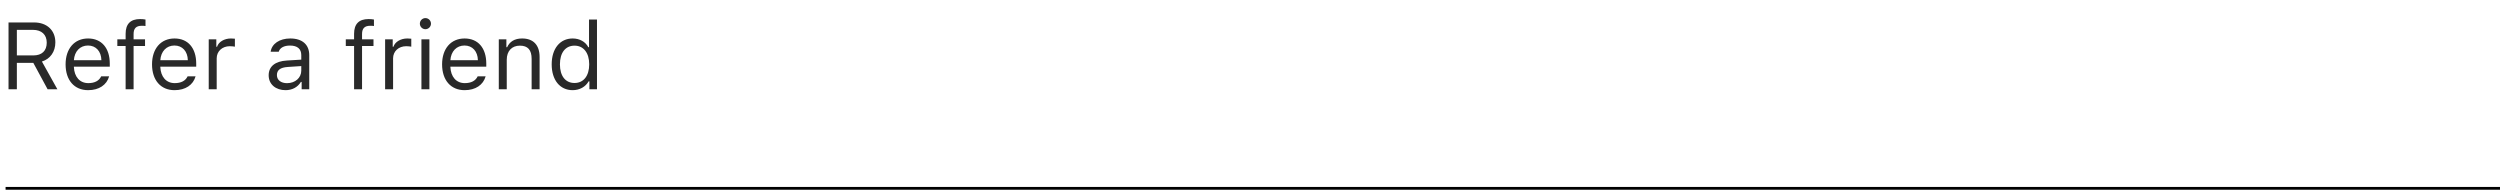
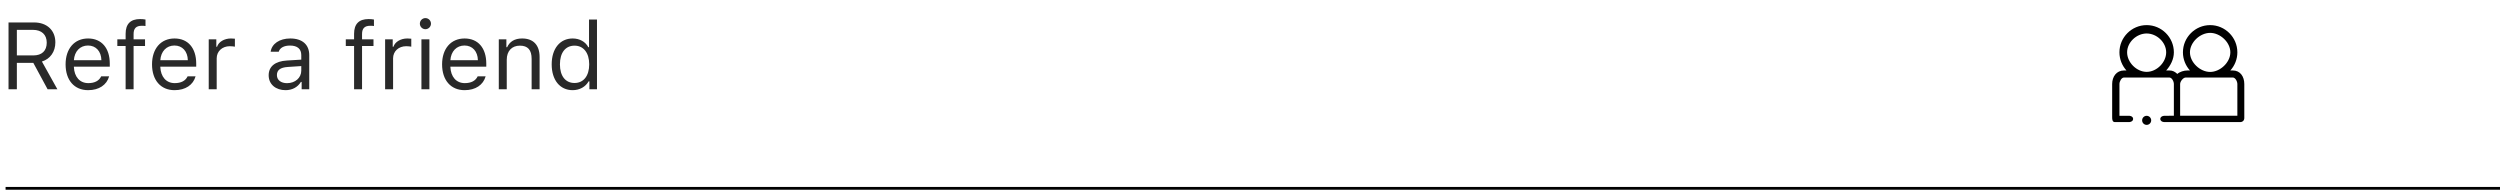
<svg xmlns="http://www.w3.org/2000/svg" width="896" height="68" viewBox="0 0 896 68" fill="none">
  <path d="M6.043 10.7H11.804C14.892 10.7 16.751 12.41 16.751 15.282C16.751 18.221 15.008 19.864 11.937 19.864H6.043V10.7ZM6.043 22.52H11.937L17.066 32H20.569L15.024 22.056C18.029 21.109 19.839 18.52 19.839 15.183C19.839 10.866 16.817 8.044 12.202 8.044H3.055V32H6.043V22.52ZM31.543 16.311C34.382 16.311 36.274 18.403 36.341 21.574H26.48C26.695 18.403 28.688 16.311 31.543 16.311ZM36.258 27.368C35.511 28.945 33.95 29.792 31.643 29.792C28.605 29.792 26.629 27.551 26.48 24.015V23.882H39.346V22.786C39.346 17.225 36.407 13.788 31.576 13.788C26.662 13.788 23.508 17.44 23.508 23.068C23.508 28.73 26.612 32.315 31.576 32.315C35.494 32.315 38.25 30.439 39.113 27.368H36.258ZM45.023 32H47.879V16.494H51.98V14.104H47.879V12.194C47.879 10.235 48.742 9.239 50.801 9.239C51.315 9.239 51.797 9.256 52.145 9.322V6.998C51.548 6.882 50.917 6.832 50.22 6.832C46.816 6.832 45.023 8.542 45.023 12.111V14.104H42.052V16.494H45.023V32ZM62.522 16.311C65.36 16.311 67.253 18.403 67.319 21.574H57.458C57.674 18.403 59.666 16.311 62.522 16.311ZM67.236 27.368C66.489 28.945 64.929 29.792 62.621 29.792C59.583 29.792 57.607 27.551 57.458 24.015V23.882H70.324V22.786C70.324 17.225 67.386 13.788 62.555 13.788C57.641 13.788 54.486 17.44 54.486 23.068C54.486 28.73 57.591 32.315 62.555 32.315C66.473 32.315 69.228 30.439 70.092 27.368H67.236ZM74.807 32H77.662V20.91C77.662 18.387 79.638 16.561 82.36 16.561C82.925 16.561 83.954 16.66 84.186 16.727V13.871C83.821 13.821 83.224 13.788 82.759 13.788C80.385 13.788 78.326 15.017 77.795 16.76H77.529V14.104H74.807V32ZM102.863 29.809C100.788 29.809 99.244 28.746 99.244 26.92C99.244 25.127 100.439 24.181 103.162 23.998L107.977 23.683V25.326C107.977 27.883 105.802 29.809 102.863 29.809ZM102.332 32.315C104.723 32.315 106.682 31.27 107.844 29.36H108.109V32H110.832V19.748C110.832 16.029 108.392 13.788 104.025 13.788C100.207 13.788 97.385 15.681 97.003 18.553H99.892C100.29 17.142 101.784 16.328 103.926 16.328C106.599 16.328 107.977 17.54 107.977 19.748V21.375L102.813 21.69C98.647 21.939 96.289 23.782 96.289 26.986C96.289 30.257 98.862 32.315 102.332 32.315ZM126.902 32H129.758V16.494H133.858V14.104H129.758V12.194C129.758 10.235 130.621 9.239 132.68 9.239C133.194 9.239 133.676 9.256 134.024 9.322V6.998C133.427 6.882 132.796 6.832 132.099 6.832C128.695 6.832 126.902 8.542 126.902 12.111V14.104H123.931V16.494H126.902V32ZM138.025 32H140.881V20.91C140.881 18.387 142.856 16.561 145.579 16.561C146.144 16.561 147.173 16.66 147.405 16.727V13.871C147.04 13.821 146.442 13.788 145.978 13.788C143.604 13.788 141.545 15.017 141.014 16.76H140.748V14.104H138.025V32ZM151.041 32H153.896V14.104H151.041V32ZM152.469 10.468C153.564 10.468 154.461 9.571 154.461 8.476C154.461 7.38 153.564 6.483 152.469 6.483C151.373 6.483 150.477 7.38 150.477 8.476C150.477 9.571 151.373 10.468 152.469 10.468ZM166.48 16.311C169.319 16.311 171.212 18.403 171.278 21.574H161.417C161.633 18.403 163.625 16.311 166.48 16.311ZM171.195 27.368C170.448 28.945 168.888 29.792 166.58 29.792C163.542 29.792 161.566 27.551 161.417 24.015V23.882H174.283V22.786C174.283 17.225 171.345 13.788 166.514 13.788C161.6 13.788 158.445 17.44 158.445 23.068C158.445 28.73 161.55 32.315 166.514 32.315C170.432 32.315 173.188 30.439 174.051 27.368H171.195ZM178.766 32H181.621V21.408C181.621 18.27 183.464 16.361 186.319 16.361C189.175 16.361 190.536 17.889 190.536 21.109V32H193.392V20.412C193.392 16.162 191.15 13.788 187.133 13.788C184.394 13.788 182.65 14.95 181.754 16.926H181.488V14.104H178.766V32ZM205.245 32.315C207.719 32.315 209.844 31.137 210.973 29.145H211.238V32H213.961V6.998H211.105V16.926H210.856C209.844 14.967 207.735 13.788 205.245 13.788C200.696 13.788 197.725 17.44 197.725 23.052C197.725 28.68 200.663 32.315 205.245 32.315ZM205.909 16.361C209.146 16.361 211.172 18.951 211.172 23.052C211.172 27.186 209.163 29.742 205.909 29.742C202.639 29.742 200.68 27.235 200.68 23.052C200.68 18.885 202.655 16.361 205.909 16.361Z" fill="#292929" />
  <line x1="2" y1="67.5" x2="896" y2="67.5" stroke="black" />
+   <path fill-rule="evenodd" clip-rule="evenodd" d="M769.361 9C763.995 9 759.607 13.388 759.608 18.753C759.608 21.249 760.566 23.527 762.121 25.256H761.242C758.57 25.257 757 27.452 757 30.125L757 42C756.997 42.902 757.098 43.763 758 43.76H762.861C765.077 43.801 765.076 41.438 762.861 41.497L759.608 41.51V30.125C759.608 29.197 760.313 27.781 761.242 27.781H769.364H777.495C778.423 27.781 779.114 29.197 779.114 30.125V41.484L775.864 41.497C773.695 41.497 773.689 43.76 775.858 43.76H802.858C803.756 43.756 804.363 43.18 804.358 42.281V30.125C804.358 27.452 802.912 25.256 800.239 25.256H799.357C800.912 23.527 801.87 21.249 801.87 18.753C801.87 13.388 797.483 9 792.117 9C786.752 9 782.364 13.388 782.364 18.753C782.364 21.249 783.322 23.527 784.878 25.256H783.983C782.735 25.256 781.223 25.718 780.357 26.5C779.492 25.718 778.742 25.256 777.495 25.256H776.357C777.913 23.527 779.114 21.249 779.114 18.753C779.114 13.388 774.726 9 769.361 9ZM769.361 12C772.97 12 776.357 15.148 776.357 18.757C776.357 22.366 772.973 25.757 769.364 25.757C765.755 25.757 762.357 22.366 762.357 18.757C762.357 15.148 765.752 12 769.361 12ZM792.117 11.781C795.726 11.781 799.357 15.144 799.357 18.753C799.357 22.362 795.726 25.781 792.117 25.781C788.508 25.781 784.878 22.362 784.878 18.753C784.878 15.144 788.508 11.781 792.117 11.781ZM783.358 27.781H800.239C801.167 27.781 801.87 29.197 801.87 30.125V41.484H781.358V30.125C781.358 29.197 782.429 27.781 783.358 27.781ZM769.364 41.506C768.466 41.506 767.739 42.234 767.739 43.131C767.739 44.029 768.466 44.756 769.364 44.756C770.261 44.756 770.989 44.029 770.989 43.131C770.989 42.234 770.261 41.506 769.364 41.506Z" fill="black" />
</svg>
